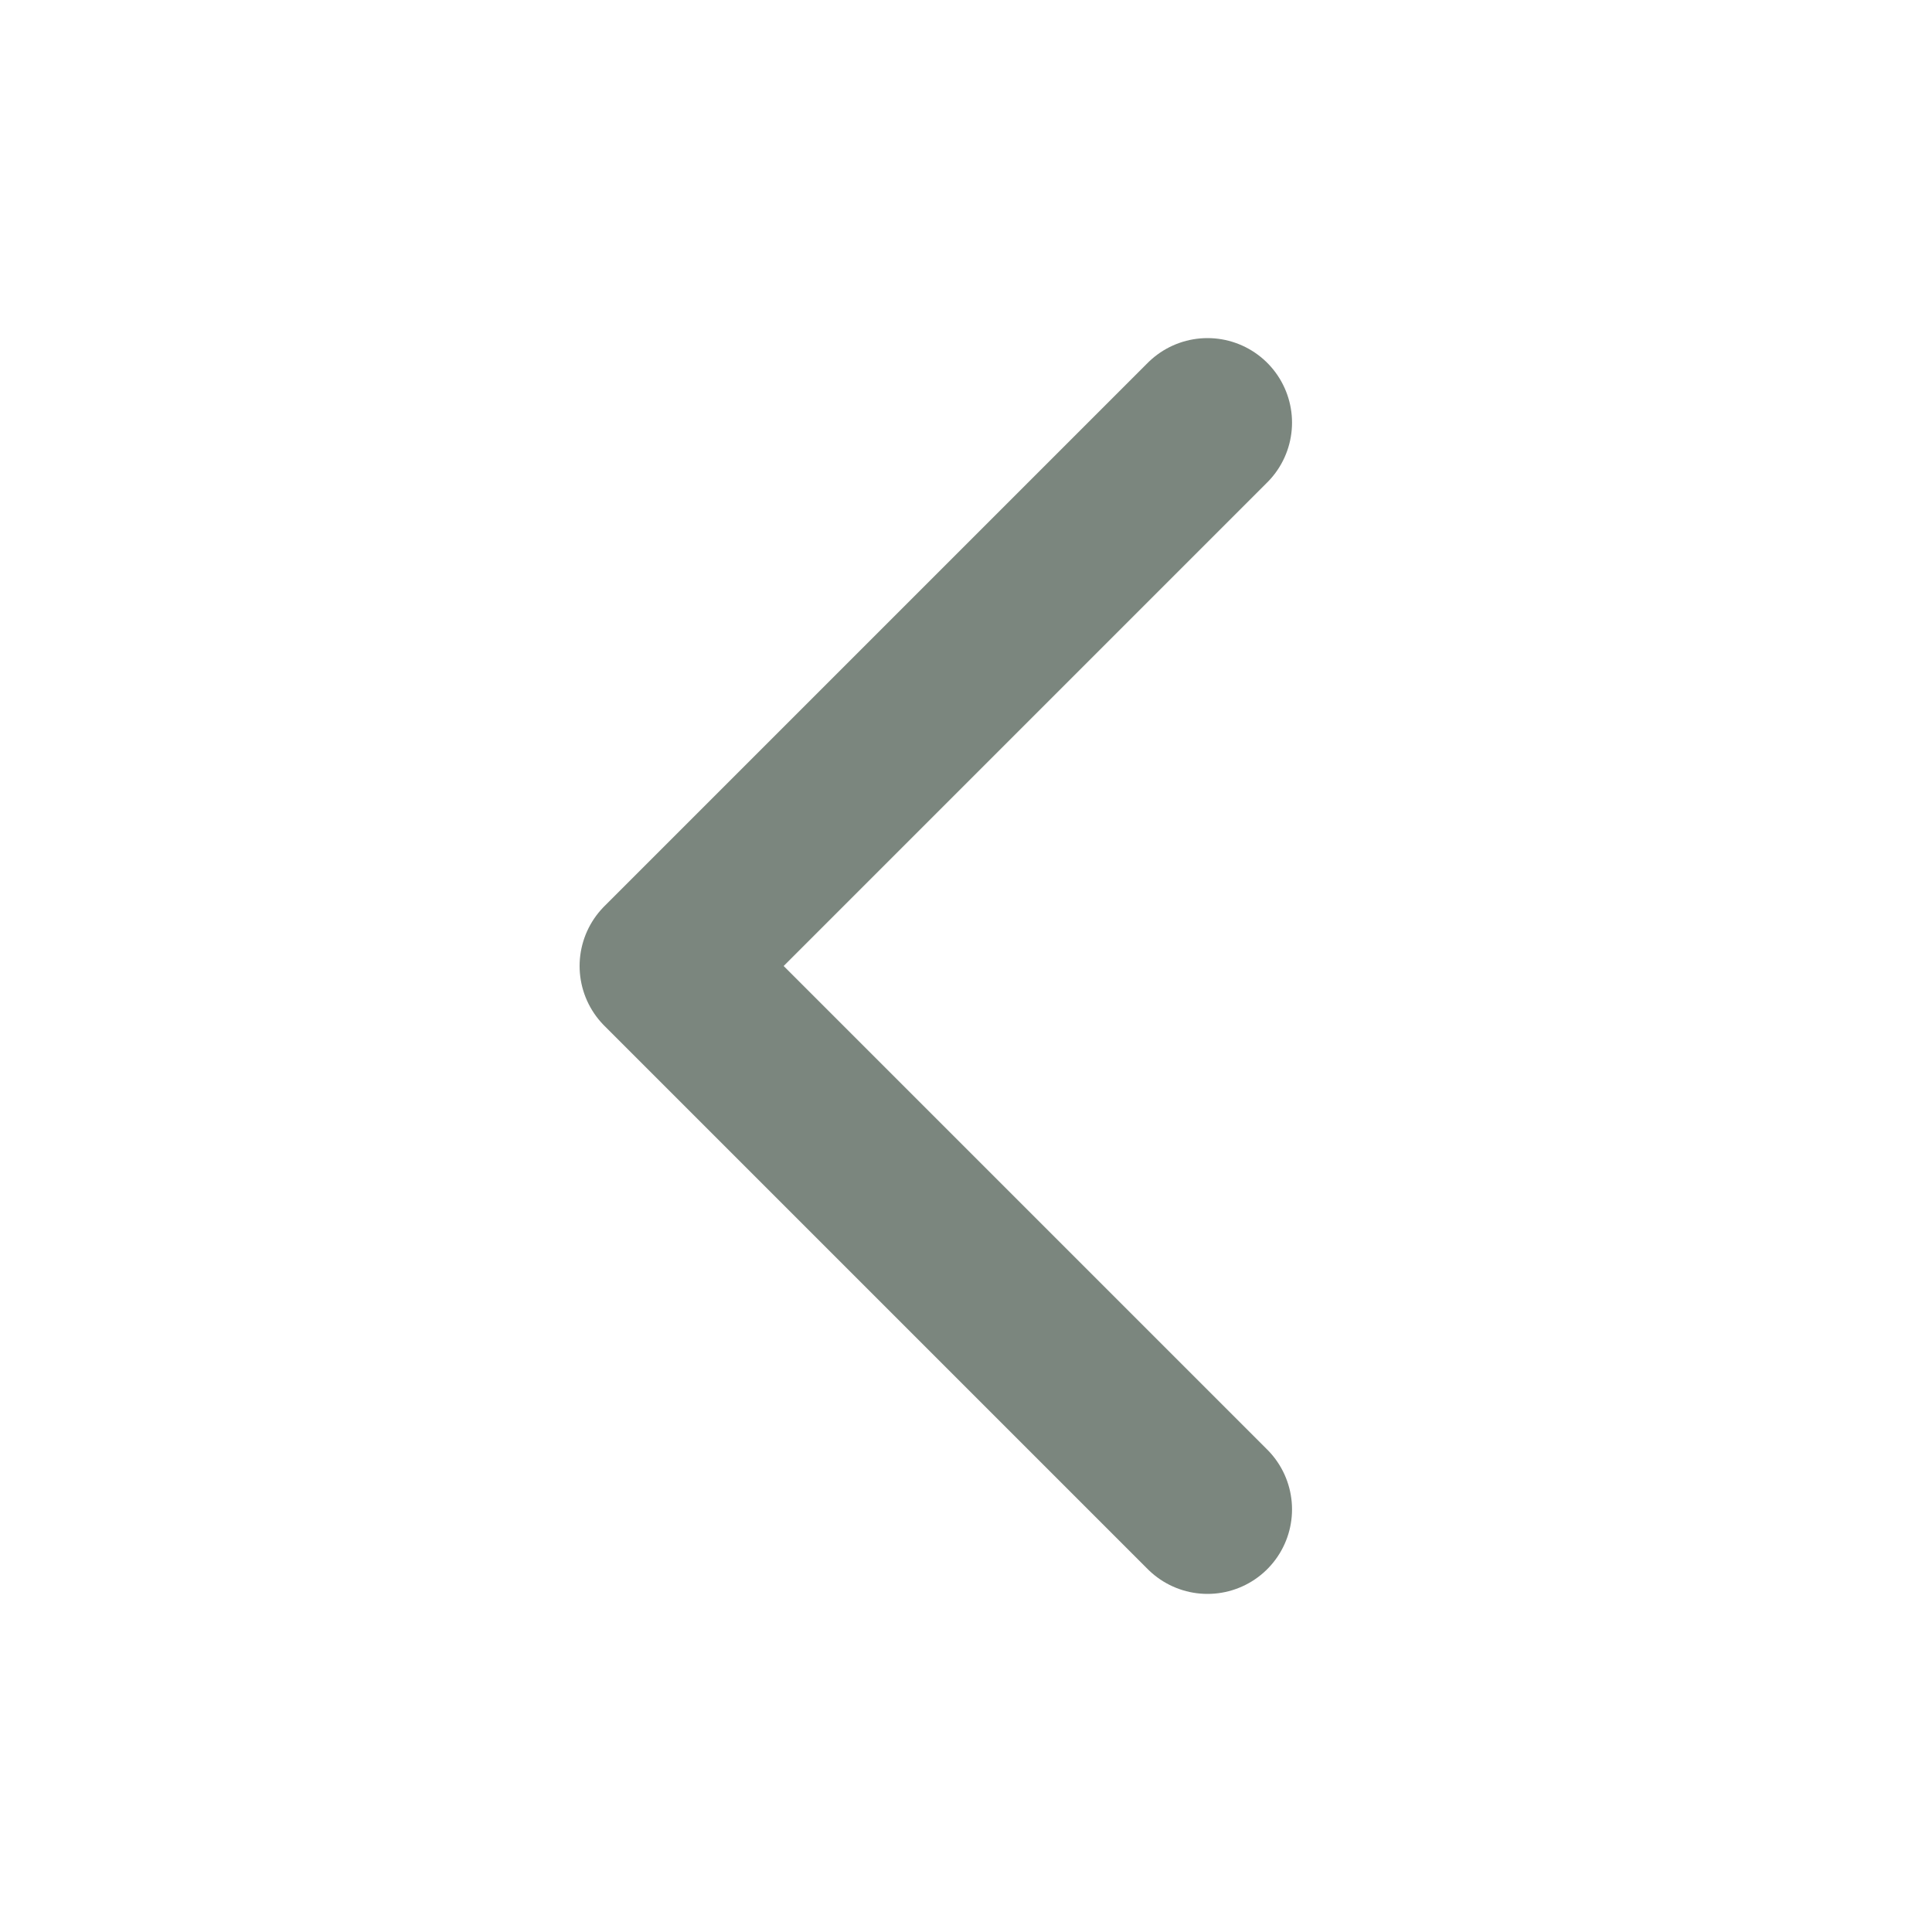
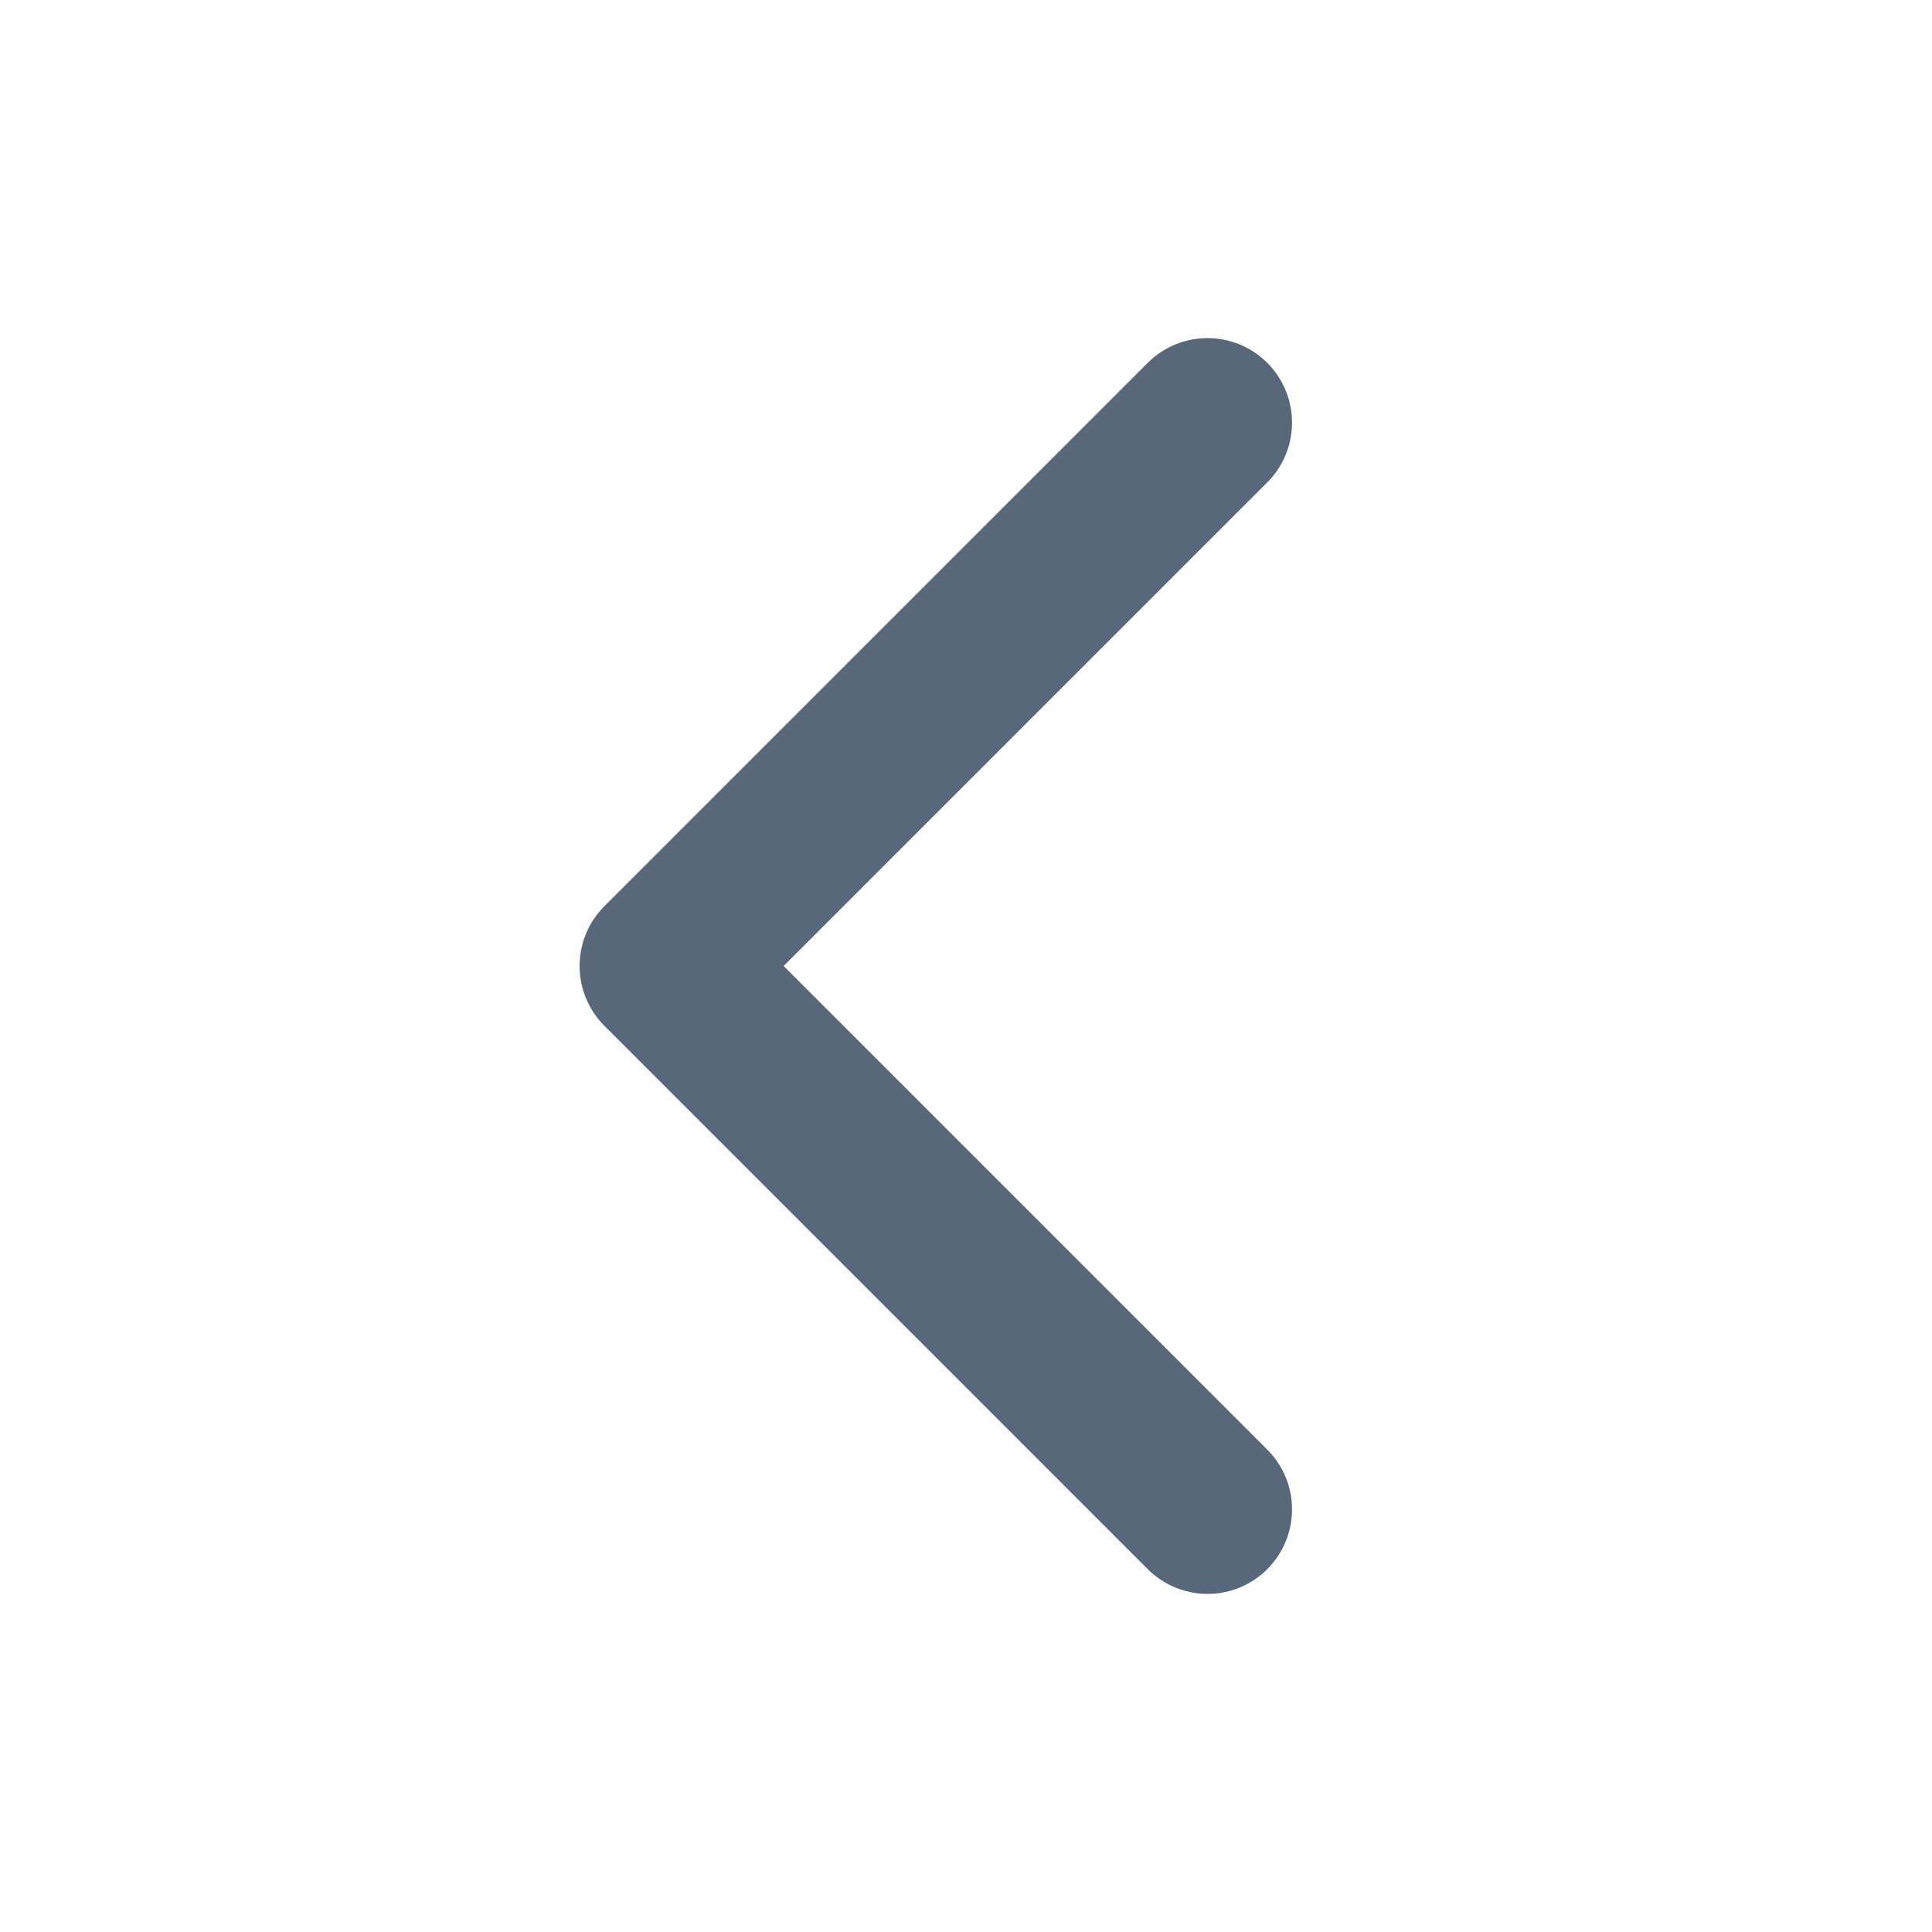
<svg xmlns="http://www.w3.org/2000/svg" width="16" height="16" viewBox="0 0 16 16" fill="none">
-   <path d="M10 3.5L5.5 8L10 12.5" stroke="#7B867E" stroke-width="1.4" stroke-linecap="round" stroke-linejoin="round" />
+   <path d="M10 3.5L5.5 8L10 12.5" stroke="#59677b" stroke-width="1.4" stroke-linecap="round" stroke-linejoin="round" />
</svg>
